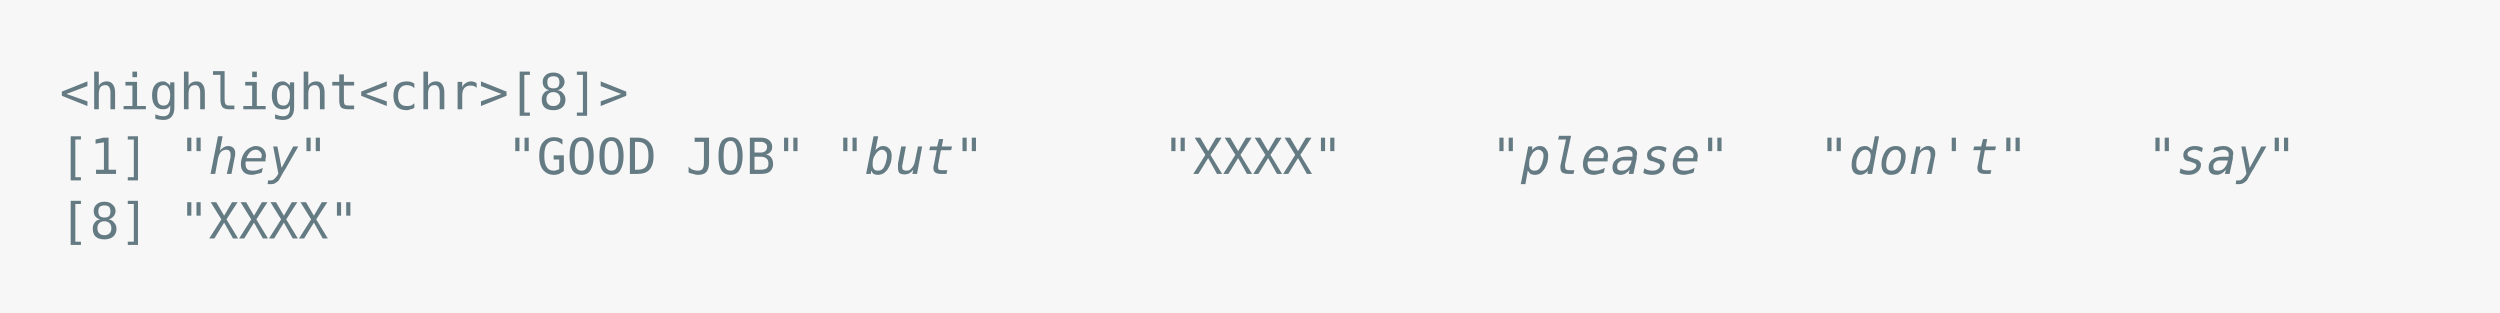
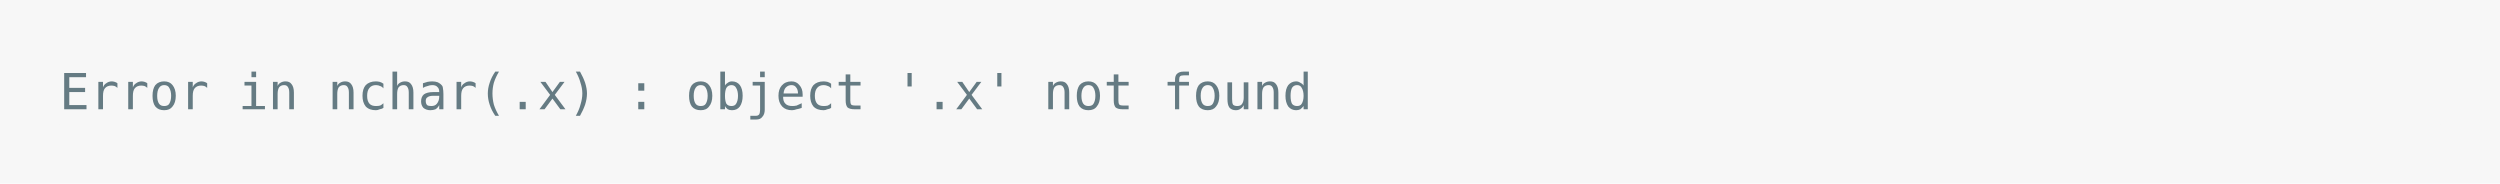
- <svg xmlns="http://www.w3.org/2000/svg" xmlns:xlink="http://www.w3.org/1999/xlink" width="840" height="105.13">
-   <rect width="840" height="105.13" rx="0" ry="0" class="a" />
-   <svg height="65.13" viewBox="0 0 80 6.513" width="800" x="20" y="20">
-     <style>.a{fill:rgb(247,247,247)}.b{font-family:'Fira Code',Monaco,Consolas,Menlo,'Bitstream Vera Sans Mono','Powerline Symbols',monospace}.c{fill:transparent}.d{fill:rgb(101,123,131);white-space:pre}.e{fill:rgb(101,123,131);font-style:italic;white-space:pre}</style>
+ <svg xmlns="http://www.w3.org/2000/svg" xmlns:xlink="http://www.w3.org/1999/xlink" width="840" height="61.71">
+   <rect width="840" height="61.71" rx="0" ry="0" class="a" />
+   <svg height="21.71" viewBox="0 0 80 2.171" width="800" x="20" y="20">
+     <style>.a{fill:rgb(247,247,247)}.b{font-family:'Fira Code',Monaco,Consolas,Menlo,'Bitstream Vera Sans Mono','Powerline Symbols',monospace}.c{fill:transparent}.d{fill:rgb(101,123,131);white-space:pre}</style>
    <g font-family="'Fira Code',Monaco,Consolas,Menlo,'Bitstream Vera Sans Mono','Powerline Symbols',monospace" font-size="1.67" class="b">
      <defs>
        <symbol id="a">
-           <rect height="3" width="80" x="0" y="0" class="c" />
+           <rect height="1" width="80" x="0" y="0" class="c" />
        </symbol>
      </defs>
-       <rect height="6.513" width="80" class="a" />
+       <rect height="2.171" width="80" class="a" />
      <svg x="0" y="0" width="80">
        <svg x="0">
          <use xlink:href="#a" />
-           <text font-size="1.67" x="0" y="1.67" class="d">&lt;highlight&lt;chr&gt;[8]&gt;</text>
-           <text font-size="1.67" x="0" y="3.841" class="d">[1]</text>
-           <text font-size="1.67" x="4.008" y="3.841" class="d">"</text>
-           <text font-size="1.67" x="5.01" y="3.841" class="e">hey</text>
-           <text font-size="1.67" x="8.016" y="3.841" class="d">"</text>
-           <text font-size="1.67" x="15.03" y="3.841" class="d">"GOOD</text>
-           <text font-size="1.67" x="21.042" y="3.841" class="d">JOB"</text>
-           <text font-size="1.67" x="26.052" y="3.841" class="d">"</text>
-           <text font-size="1.67" x="27.054" y="3.841" class="e">but</text>
-           <text font-size="1.67" x="30.06" y="3.841" class="d">"</text>
-           <text font-size="1.67" x="37.074" y="3.841" class="d">"XXXX"</text>
-           <text font-size="1.67" x="48.096" y="3.841" class="d">"</text>
-           <text font-size="1.67" x="49.098" y="3.841" class="e">please</text>
-           <text font-size="1.67" x="55.11" y="3.841" class="d">"</text>
-           <text font-size="1.67" x="59.118" y="3.841" class="d">"</text>
-           <text font-size="1.67" x="60.12" y="3.841" class="e">don't</text>
-           <text font-size="1.67" x="65.13" y="3.841" class="d">"</text>
-           <text font-size="1.67" x="70.14" y="3.841" class="d">"</text>
-           <text font-size="1.67" x="71.142" y="3.841" class="e">say</text>
-           <text font-size="1.67" x="74.148" y="3.841" class="d">"</text>
-           <text font-size="1.67" x="0" y="6.012" class="d">[8]</text>
-           <text font-size="1.67" x="4.008" y="6.012" class="d">"XXXX"</text>
+           <text font-size="1.67" x="0" y="1.67" class="d">Error</text>
+           <text font-size="1.67" x="6.012" y="1.67" class="d">in</text>
+           <text font-size="1.67" x="9.018" y="1.67" class="d">nchar(.x)</text>
+           <text font-size="1.67" x="19.038" y="1.67" class="d">:</text>
+           <text font-size="1.67" x="21.042" y="1.67" class="d">object</text>
+           <text font-size="1.67" x="28.056" y="1.67" class="d">'.x'</text>
+           <text font-size="1.67" x="33.066" y="1.67" class="d">not</text>
+           <text font-size="1.67" x="37.074" y="1.67" class="d">found</text>
        </svg>
      </svg>
    </g>
  </svg>
</svg>
